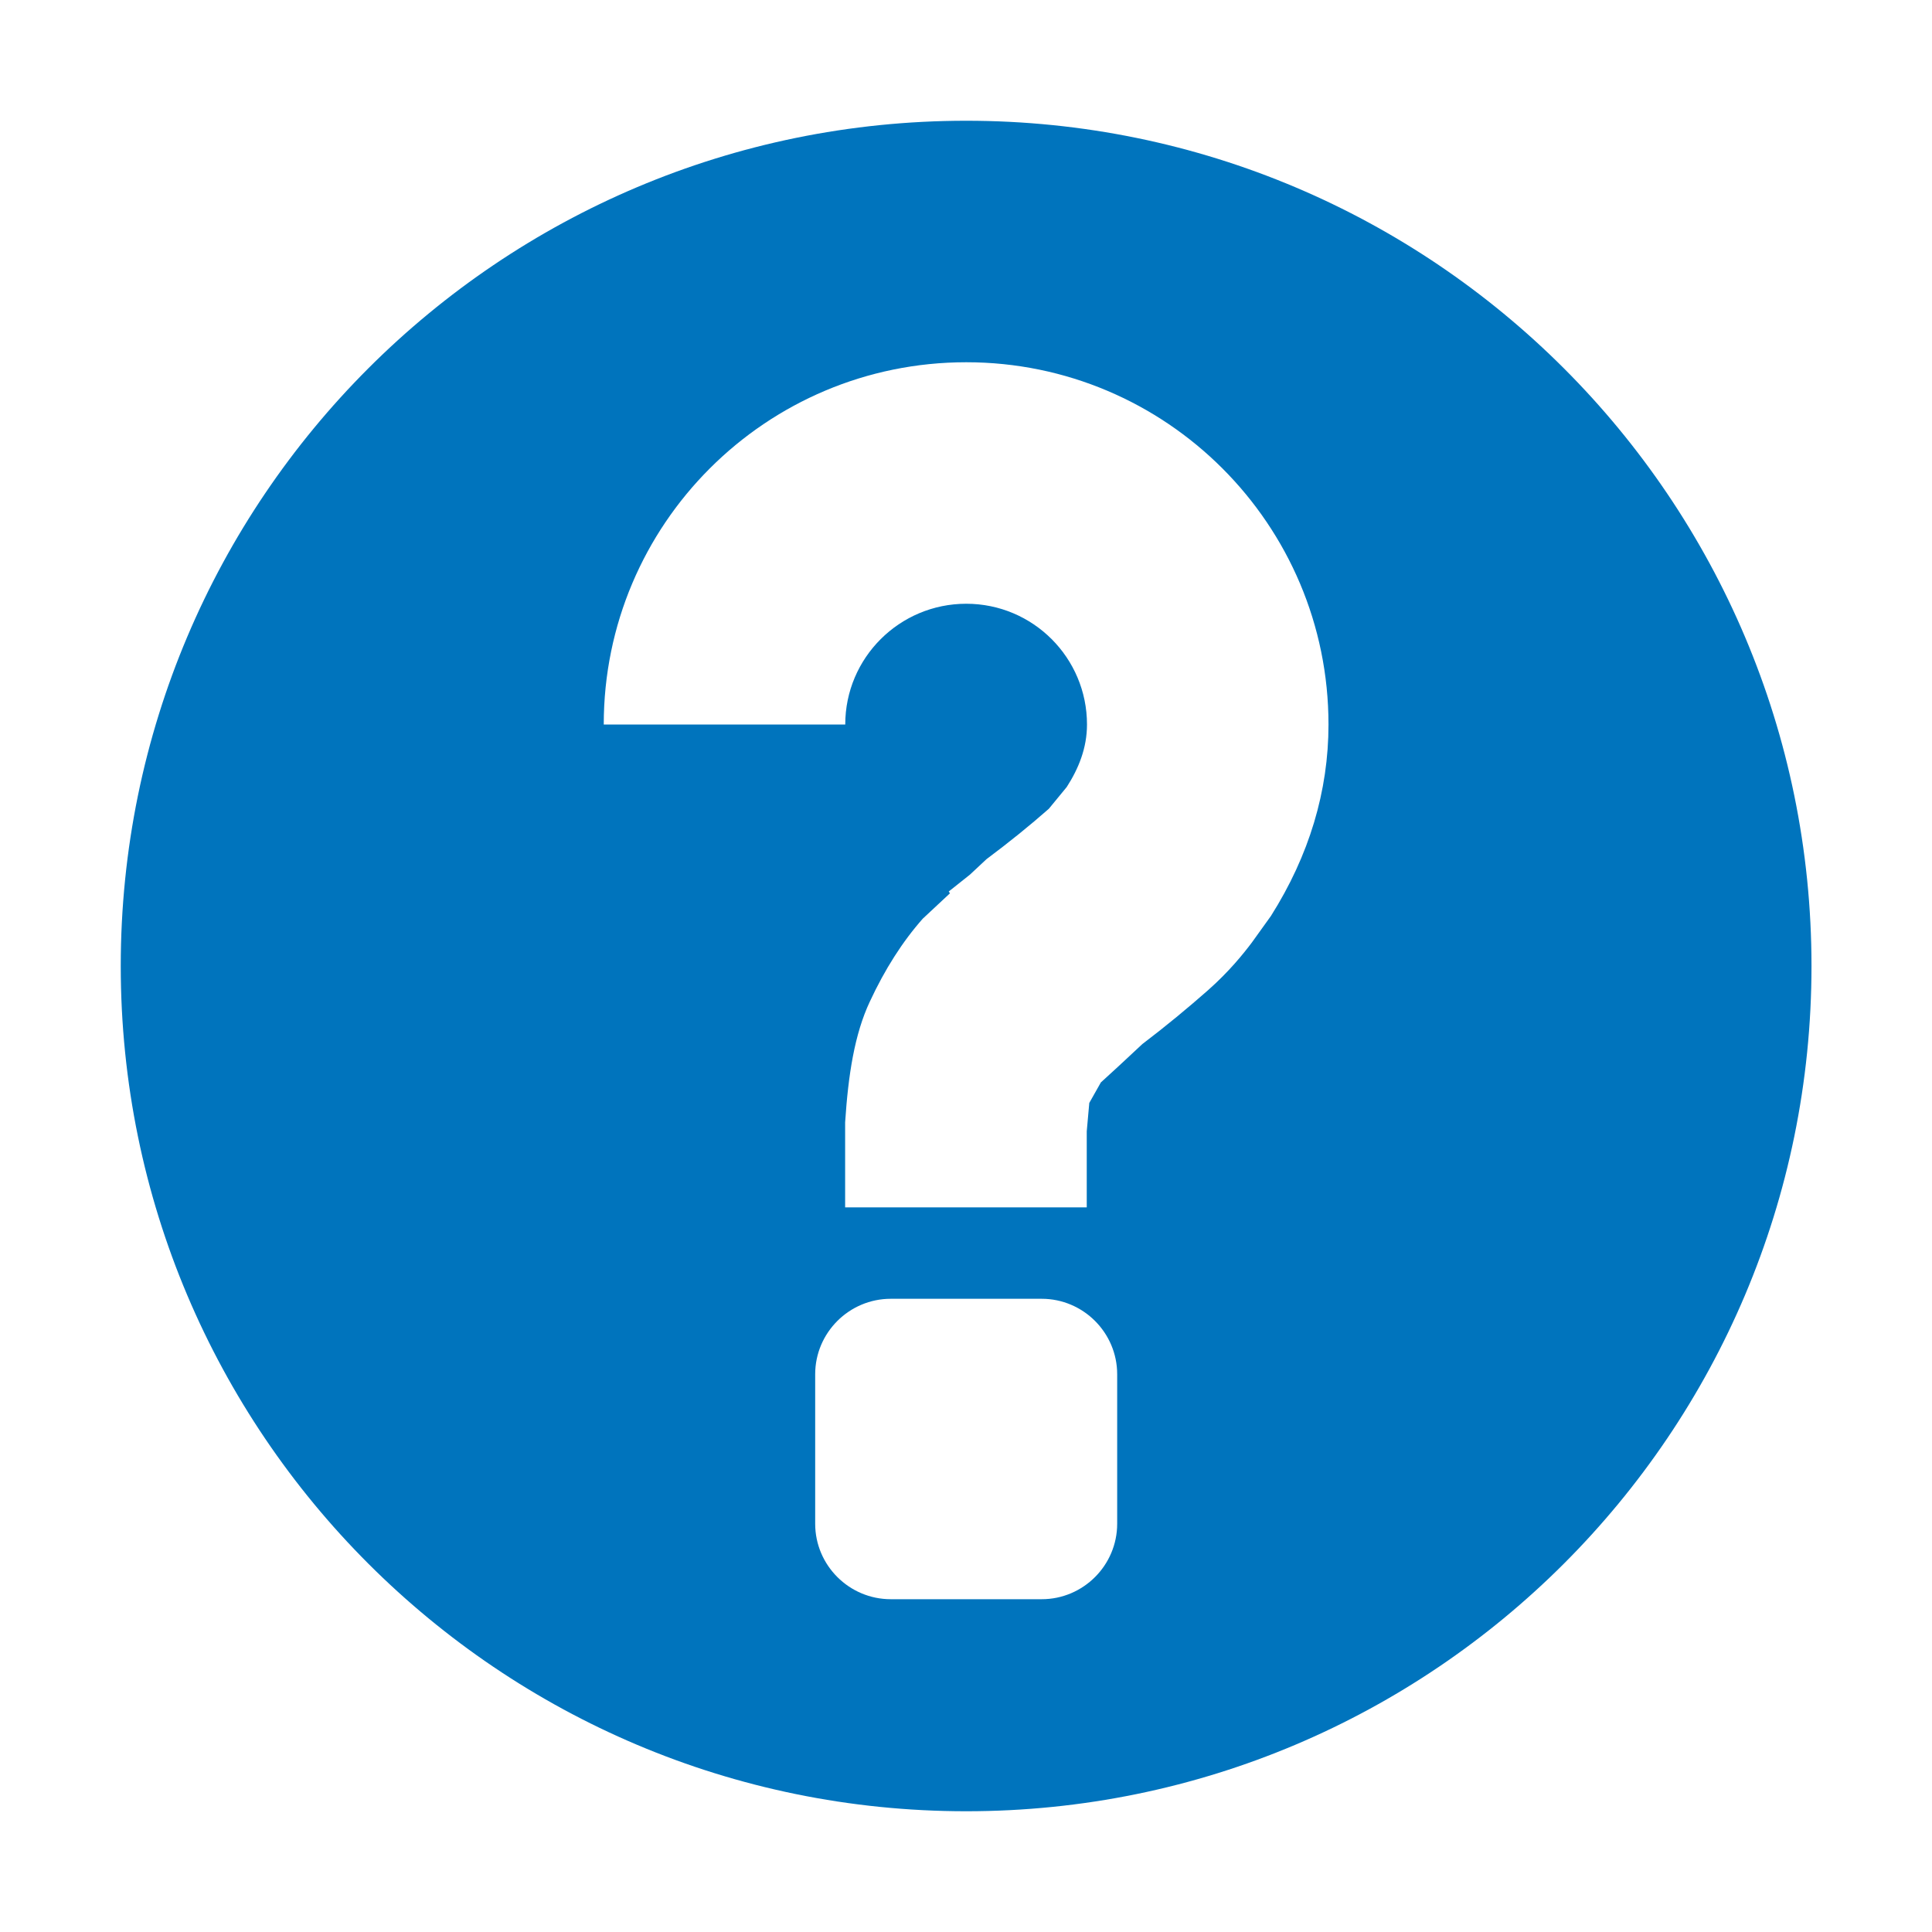
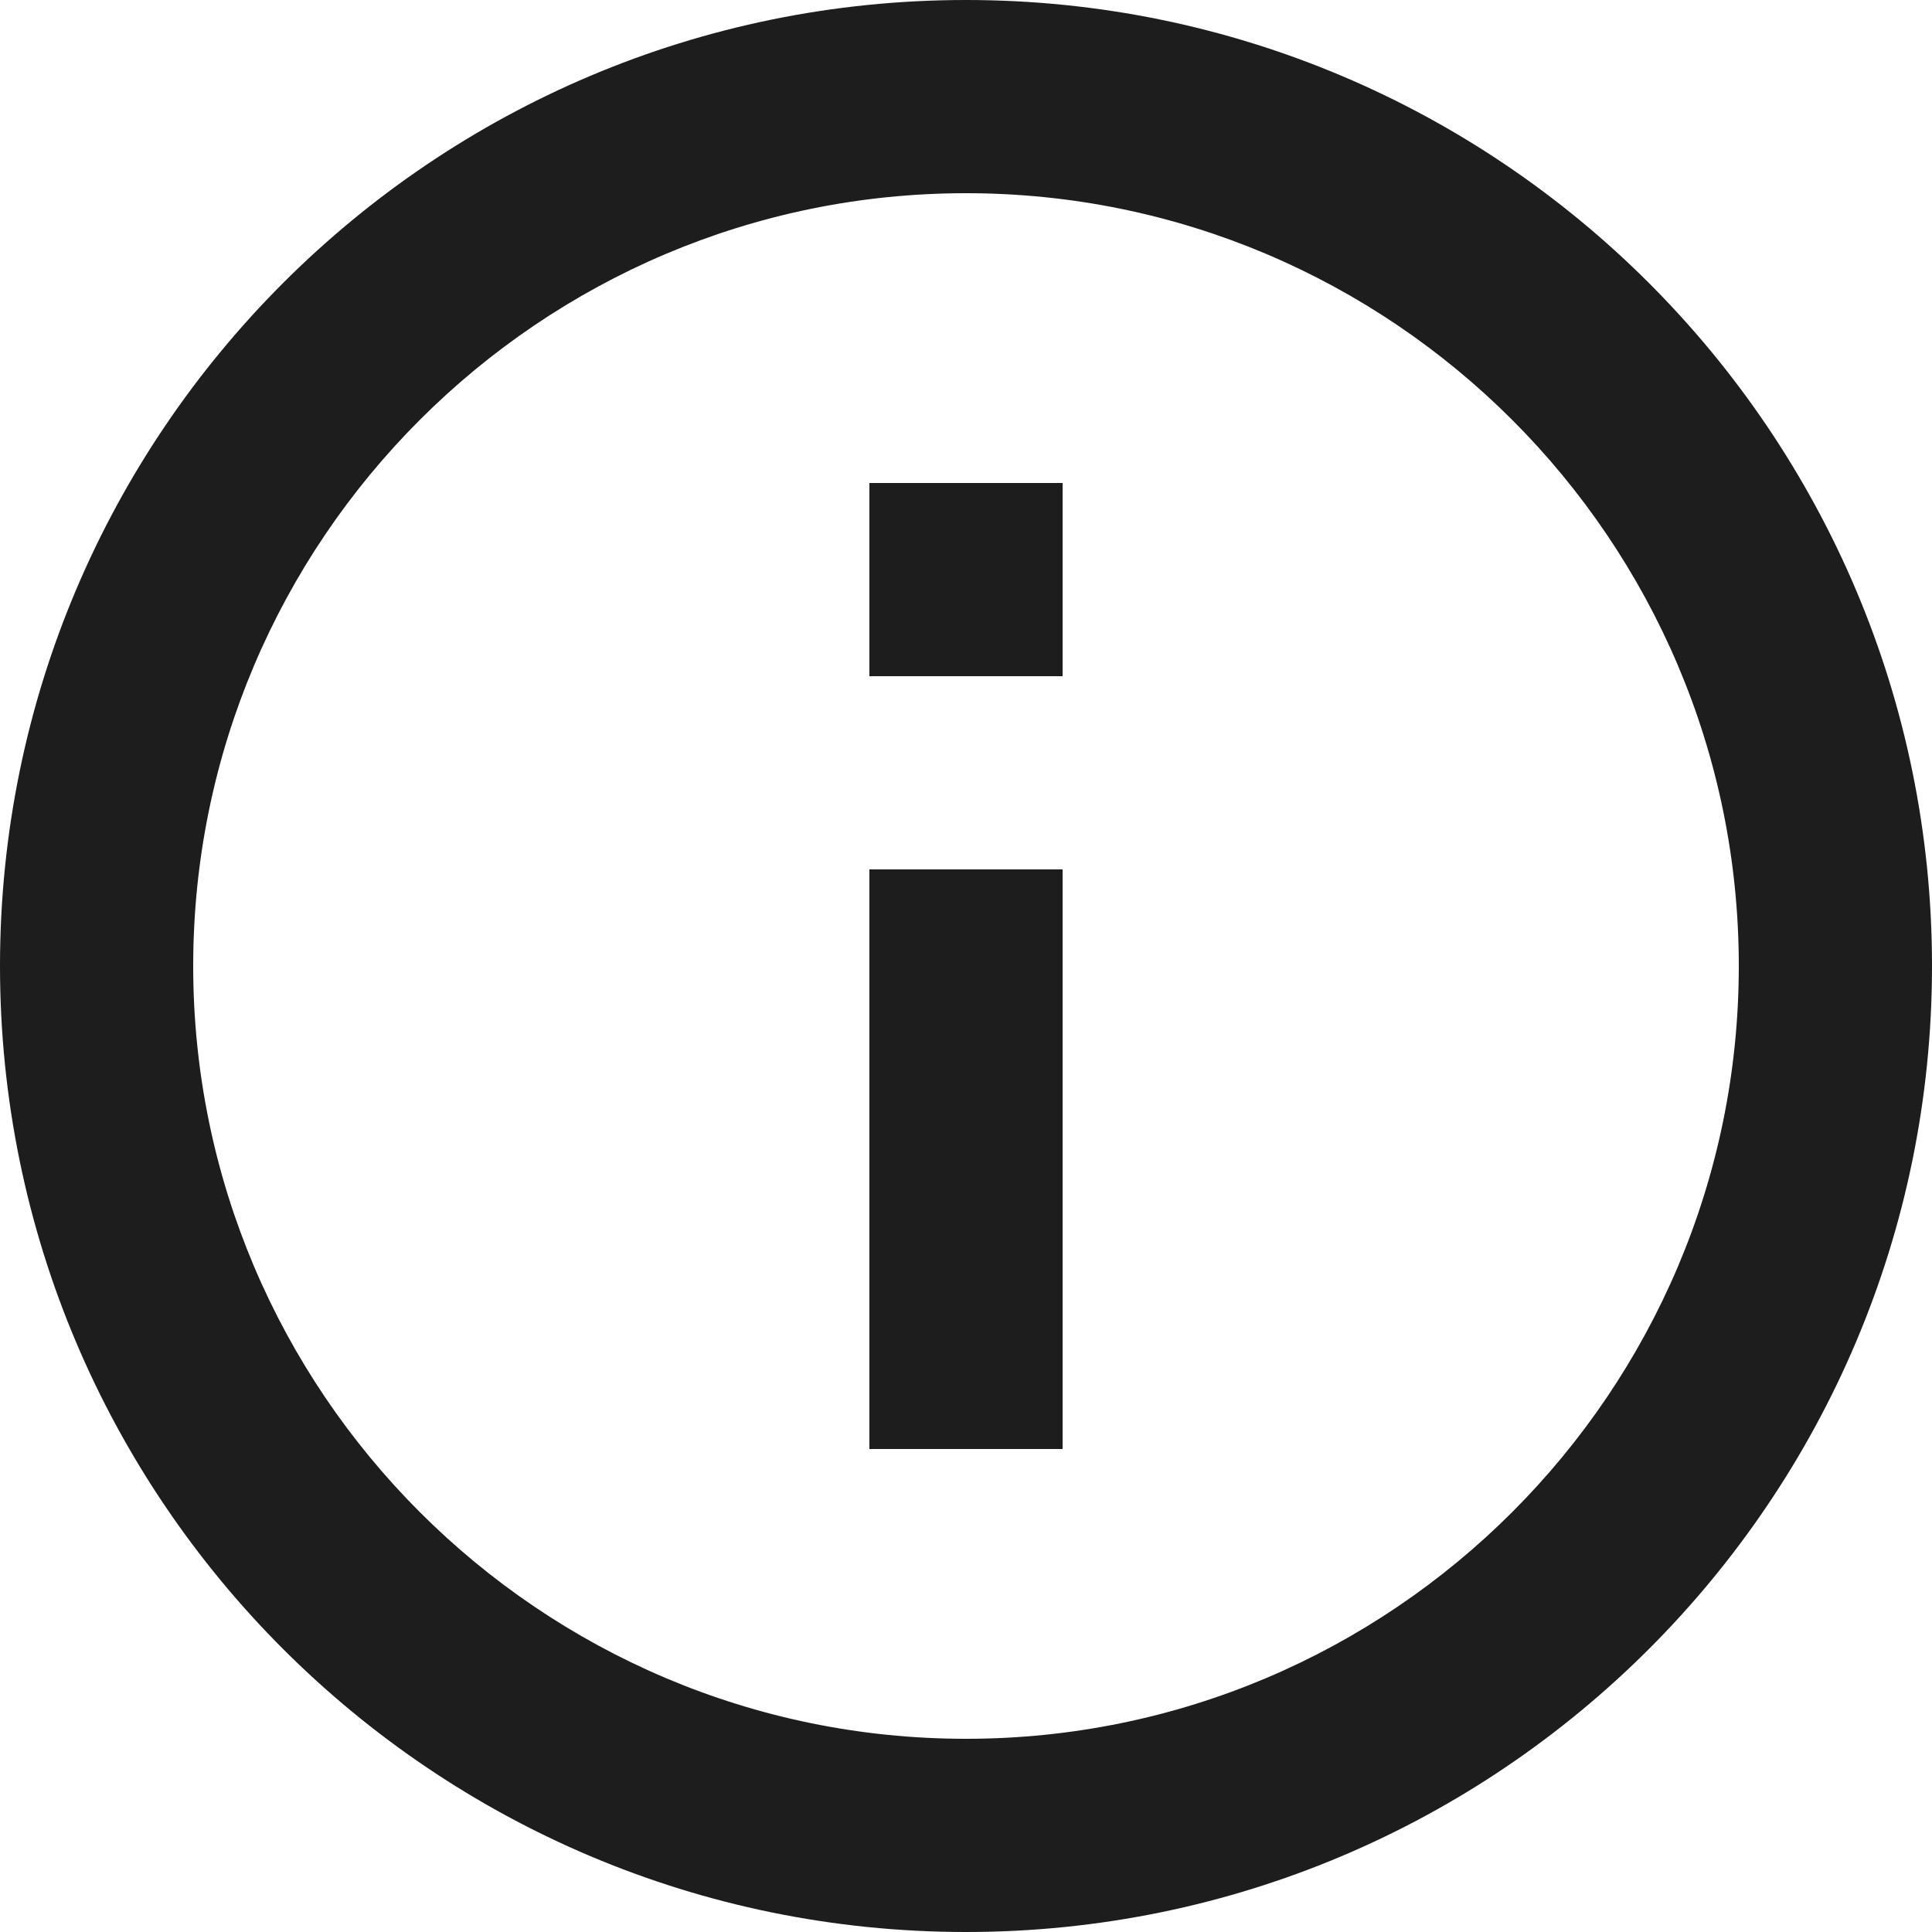
- <svg xmlns="http://www.w3.org/2000/svg" width="16" height="16">
-   <path fill="#0074bd" d="M8.002 1c-3.868 0-7.002 3.134-7.002 7s3.134 7 7.002 7c3.865 0 7-3.134 7-7s-3.135-7-7-7zm3 5c0 .551-.16 1.085-.477 1.586l-.158.22c-.07.093-.189.241-.361.393-.168.148-.35.299-.545.447l-.203.189-.141.129-.096.17-.021.235v.63h-2.001v-.704c.026-.396.078-.73.204-.999.125-.269.271-.498.439-.688l.225-.21-.01-.015.176-.14.137-.128c.186-.139.357-.277.516-.417l.148-.18c.098-.152.168-.323.168-.518 0-.552-.447-1-1-1s-1.002.448-1.002 1h-2c0-1.657 1.343-3 3.002-3 1.656 0 3 1.343 3 3zm-1.75 6.619c0 .344-.281.625-.625.625h-1.25c-.345 0-.626-.281-.626-.625v-1.238c0-.344.281-.625.626-.625h1.25c.344 0 .625.281.625.625v1.238z" />
+ <svg xmlns="http://www.w3.org/2000/svg" width="20px" height="20px" viewBox="0 0 20 20" version="1.1">
+   <g id="Icons" stroke="none" stroke-width="1" fill="none" fill-rule="evenodd">
+     <g id="Outlined" transform="translate(-442, -288)">
+       <g id="Action" transform="translate(100, 100)">
+         <g id="Outlined-/-Action-/-info" transform="translate(340, 186)">
+           <g>
+             <polygon id="Path" points="0 0 24 0 24 24 0 24" />
+             <path d="M11,7 L13,7 L13,9 L11,9 L11,7 Z M11,11 L13,11 L13,17 L11,17 L11,11 Z M12,2 C6.48,2 2,6.48 2,12 C2,17.52 6.48,22 12,22 C17.52,22 22,17.52 22,12 C22,6.48 17.52,2 12,2 Z M12,20 C7.59,20 4,16.41 4,12 C4,7.59 7.59,4 12,4 C16.41,4 20,7.59 20,12 C20,16.41 16.41,20 12,20 Z" id="🔹-Icon-Color" fill="#1D1D1D" />
+           </g>
+         </g>
+       </g>
+     </g>
+   </g>
</svg>
